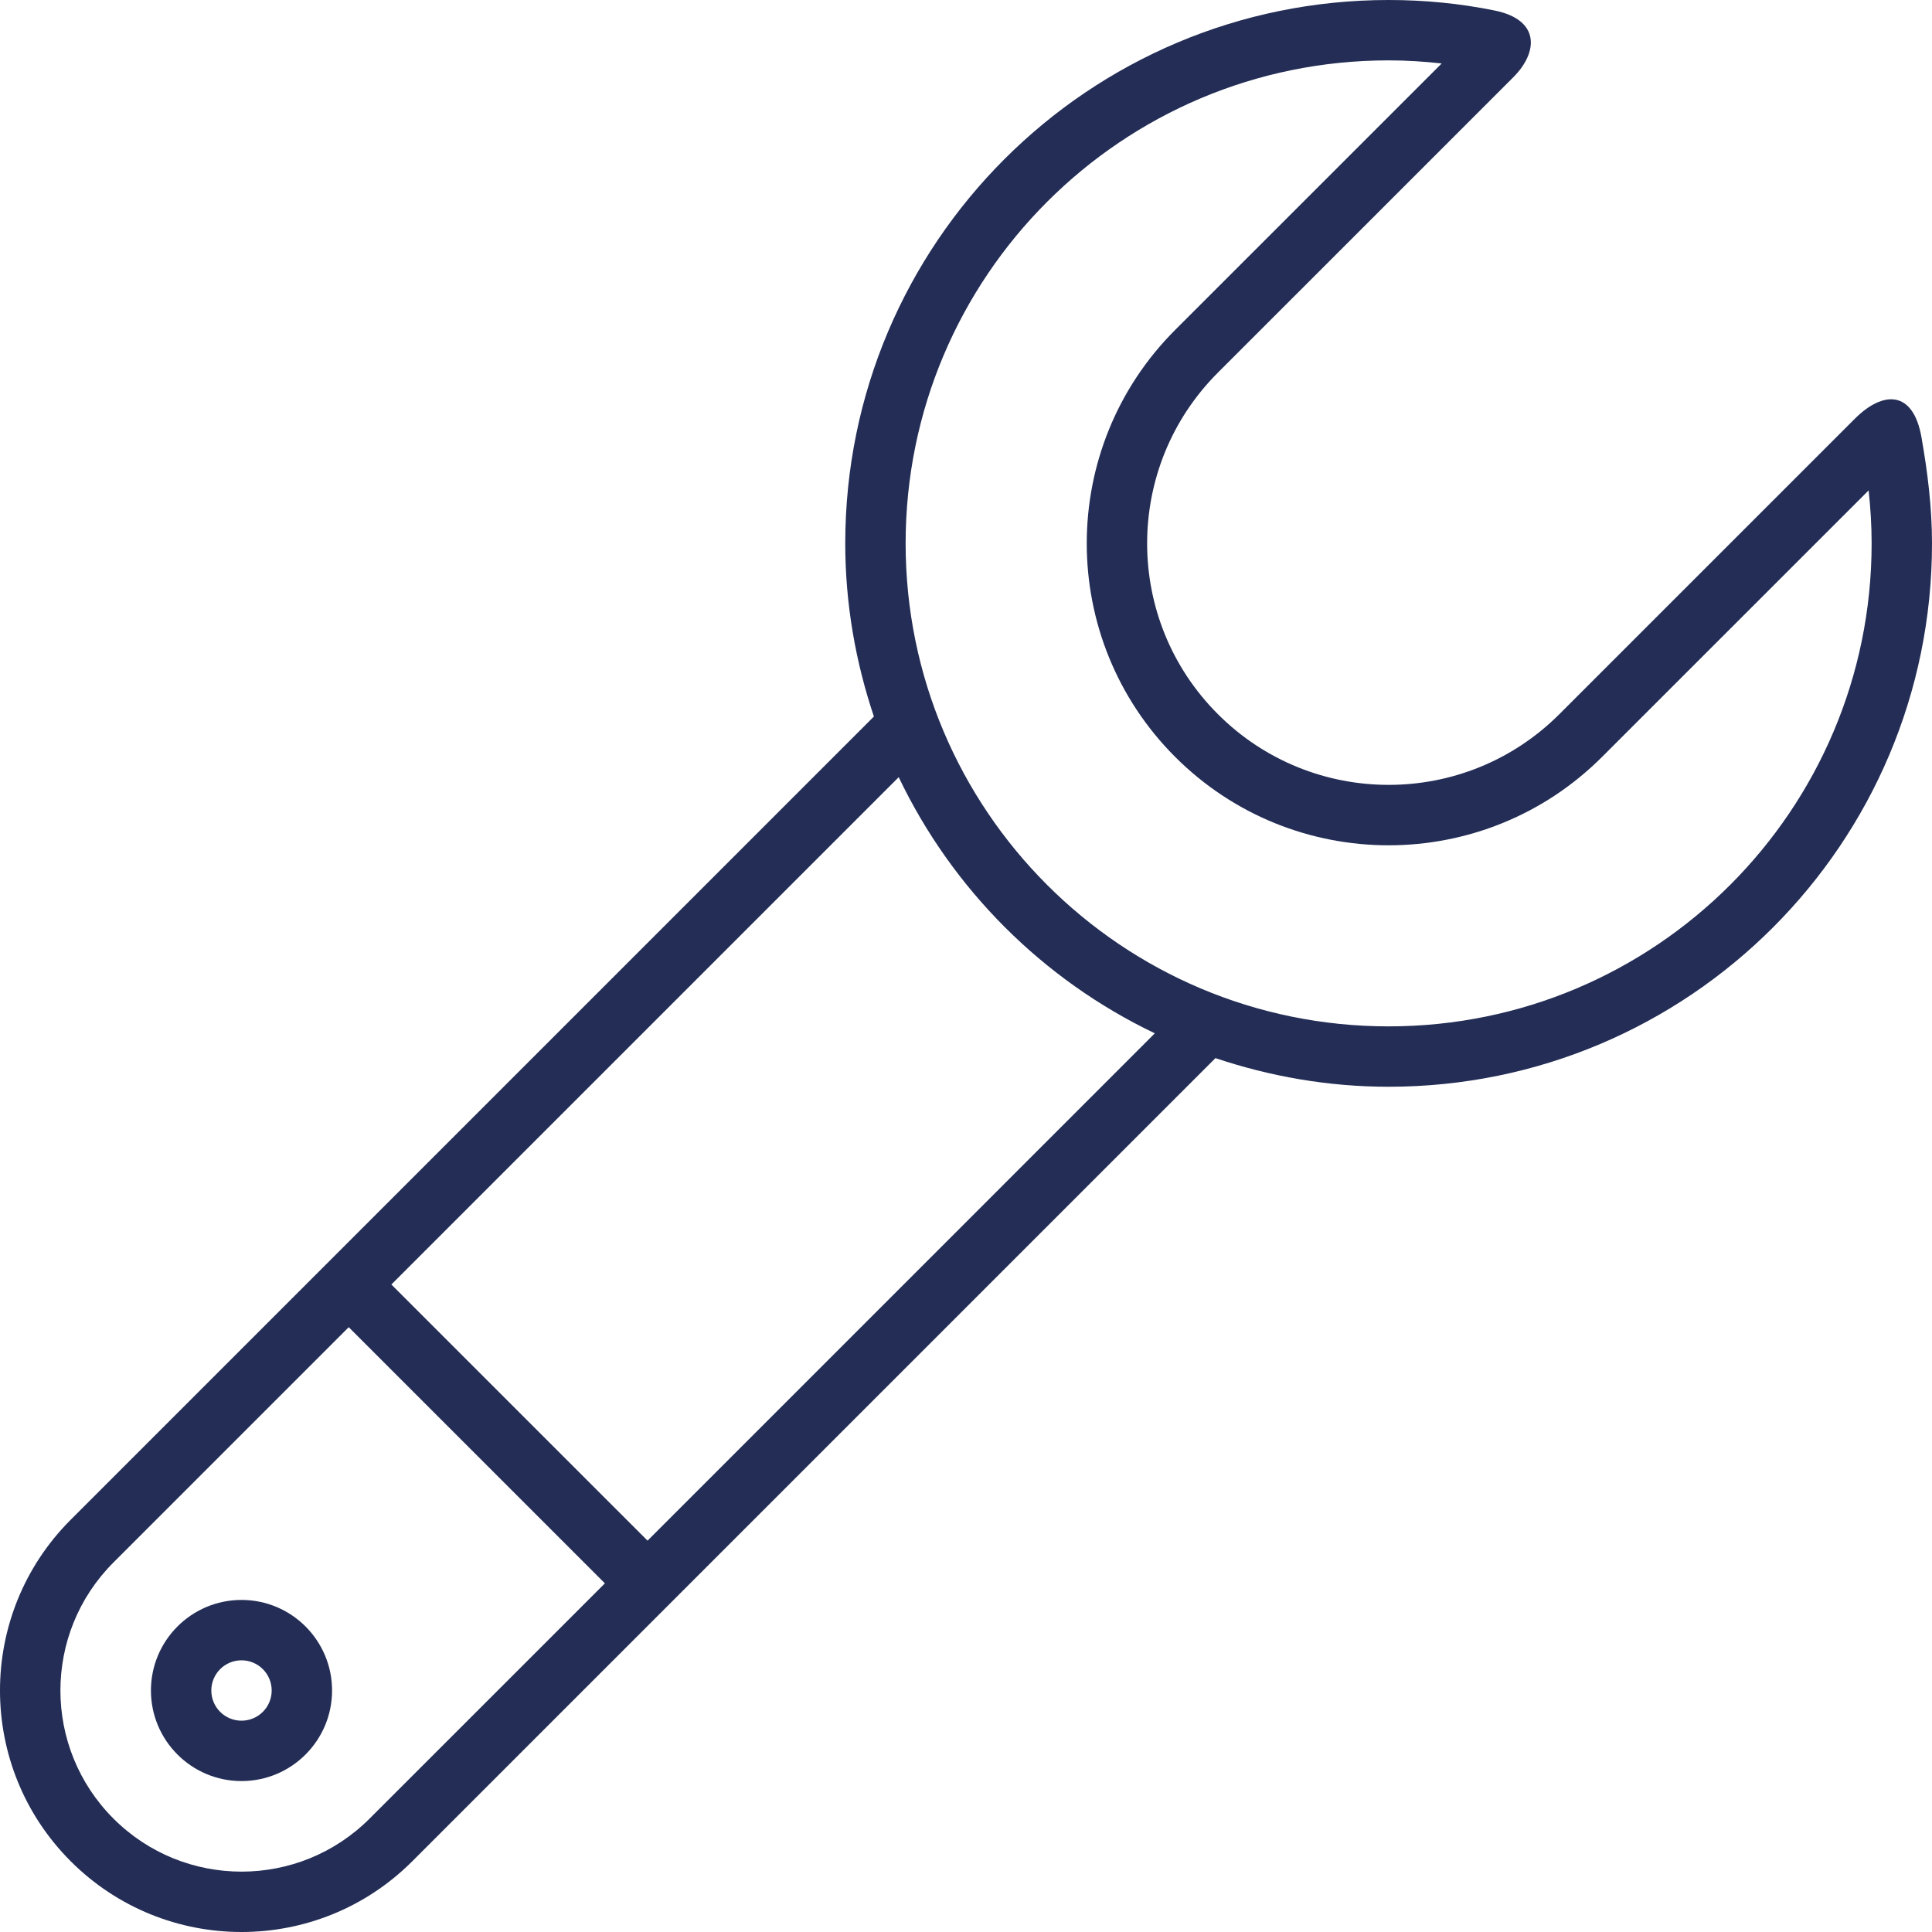
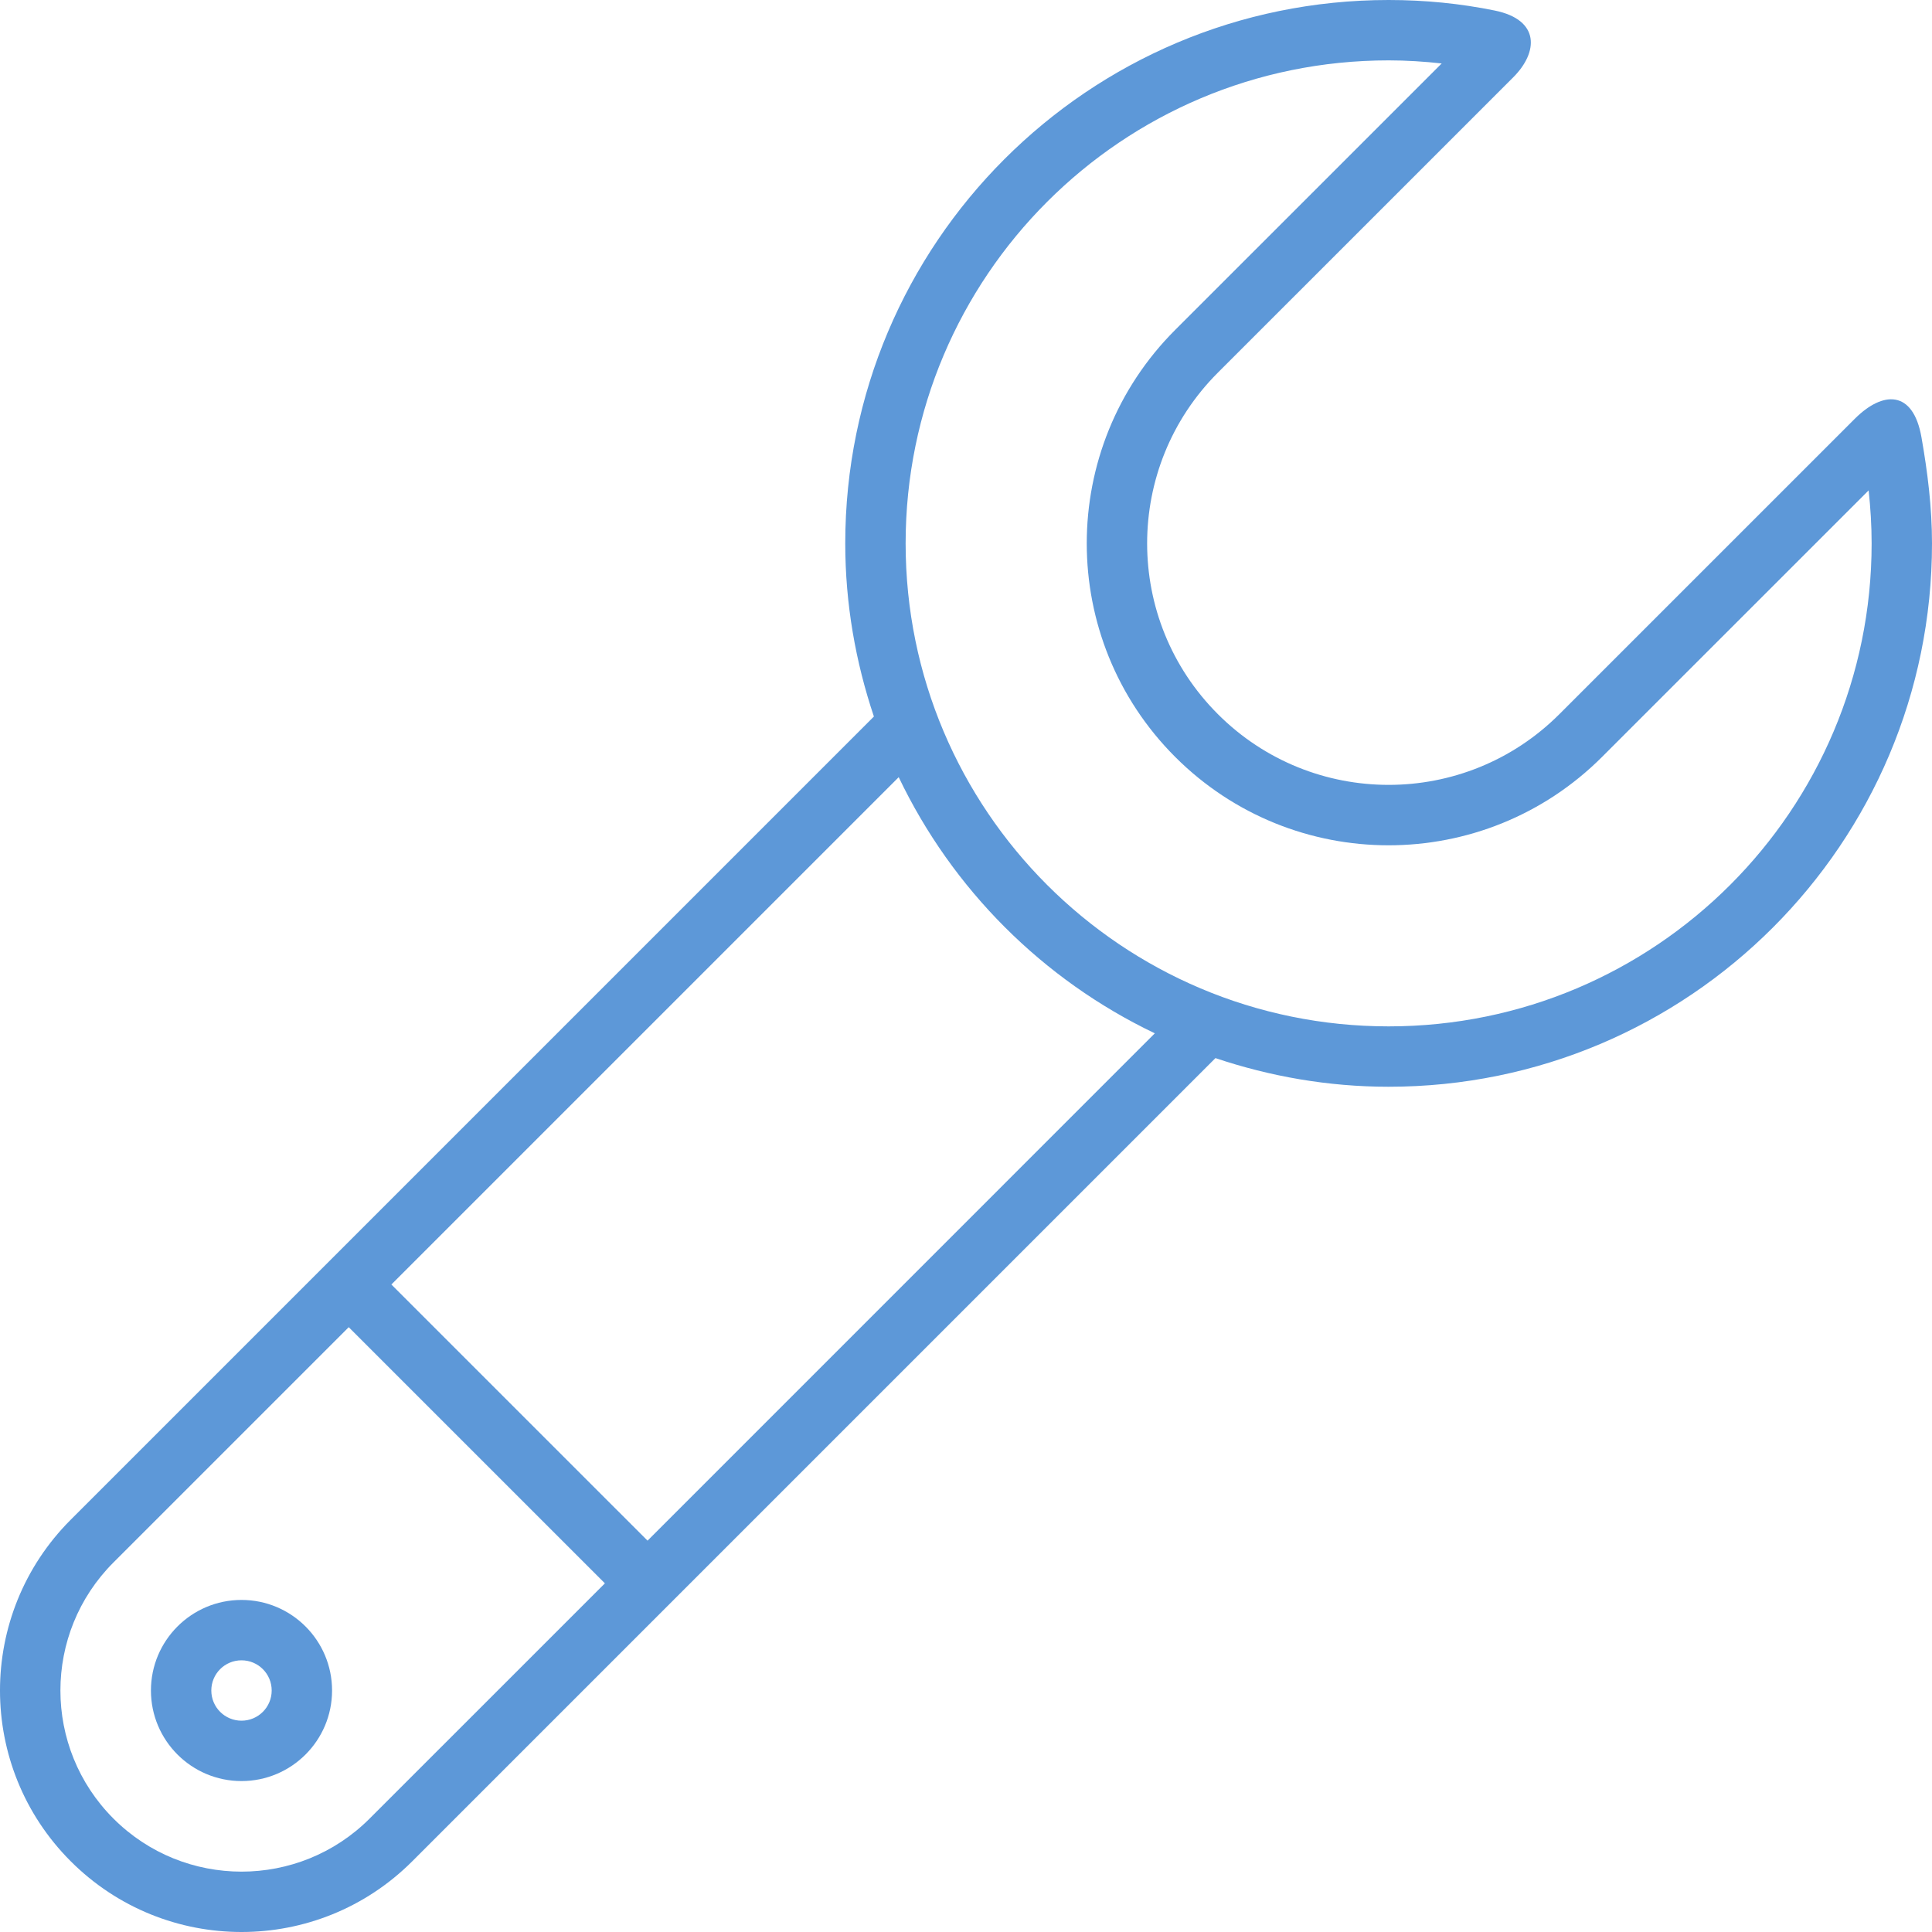
<svg xmlns="http://www.w3.org/2000/svg" version="1.0" id="Layer_1" width="800px" height="800px" viewBox="0 0 64 64" enable-background="new 0 0 64 64" xml:space="preserve">
-   <path fill="#232d55" d="M8,53c-1.656,0-3,1.344-3,3s1.344,3,3,3s3-1.344,3-3S9.657,53,8,53z M8,57c-0.553,0-1-0.447-1-1   s0.447-1,1-1s1,0.447,1,1S8.553,57,8,57z" />
-   <path fill="#232d55" d="M63.652,14.49c-0.277-1.584-1.283-1.544-2.209-0.618s-9.787,9.786-9.787,9.786   c-3.123,3.123-8.189,3.123-11.312-0.001c-3.125-3.124-3.125-8.188,0-11.313c0,0,8.963-8.963,9.787-9.786   c0.822-0.823,0.9-1.901-0.621-2.21C48.375,0.117,47.201,0,46,0c-9.941,0-18,8.06-18,18c0,2.008,0.344,3.933,0.949,5.736   L2.342,50.344c-3.123,3.123-3.123,8.189,0.001,11.313s8.19,3.124,11.313,0.001l26.607-26.607C42.068,35.657,43.992,36,46,36   c9.941,0,18-8.06,18-18C64,16.799,63.852,15.631,63.652,14.49z M12.243,60.244c-2.342,2.342-6.143,2.342-8.485-0.001   s-2.343-6.142,0.001-8.485l7.793-7.793l8.486,8.485L12.243,60.244z M21.451,51.036l-8.486-8.485l16.806-16.806   c1.773,3.71,4.773,6.711,8.484,8.485L21.451,51.036z M46,34c-8.836,0-16-7.164-16-16S37.164,2,46,2c0.594,0,1.18,0.038,1.758,0.102   l-8.83,8.828c-3.904,3.904-3.904,10.236,0,14.143c3.906,3.906,10.238,3.904,14.143,0l8.83-8.828C61.963,16.82,62,17.406,62,18   C62,26.836,54.838,34,46,34z" />
+   <path fill="#5d98d8" d="M8,53c-1.656,0-3,1.344-3,3s1.344,3,3,3s3-1.344,3-3S9.657,53,8,53z M8,57c-0.553,0-1-0.447-1-1   s0.447-1,1-1s1,0.447,1,1S8.553,57,8,57z" />
+   <path fill="#5d98d8" d="M63.652,14.49c-0.277-1.584-1.283-1.544-2.209-0.618s-9.787,9.786-9.787,9.786   c-3.123,3.123-8.189,3.123-11.312-0.001c-3.125-3.124-3.125-8.188,0-11.313c0,0,8.963-8.963,9.787-9.786   c0.822-0.823,0.9-1.901-0.621-2.21C48.375,0.117,47.201,0,46,0c-9.941,0-18,8.06-18,18c0,2.008,0.344,3.933,0.949,5.736   L2.342,50.344c-3.123,3.123-3.123,8.189,0.001,11.313s8.19,3.124,11.313,0.001l26.607-26.607C42.068,35.657,43.992,36,46,36   c9.941,0,18-8.06,18-18C64,16.799,63.852,15.631,63.652,14.49z M12.243,60.244c-2.342,2.342-6.143,2.342-8.485-0.001   s-2.343-6.142,0.001-8.485l7.793-7.793l8.486,8.485L12.243,60.244z M21.451,51.036l-8.486-8.485l16.806-16.806   c1.773,3.71,4.773,6.711,8.484,8.485L21.451,51.036z M46,34c-8.836,0-16-7.164-16-16S37.164,2,46,2c0.594,0,1.18,0.038,1.758,0.102   l-8.83,8.828c-3.904,3.904-3.904,10.236,0,14.143c3.906,3.906,10.238,3.904,14.143,0l8.83-8.828C61.963,16.82,62,17.406,62,18   C62,26.836,54.838,34,46,34z" />
</svg>
